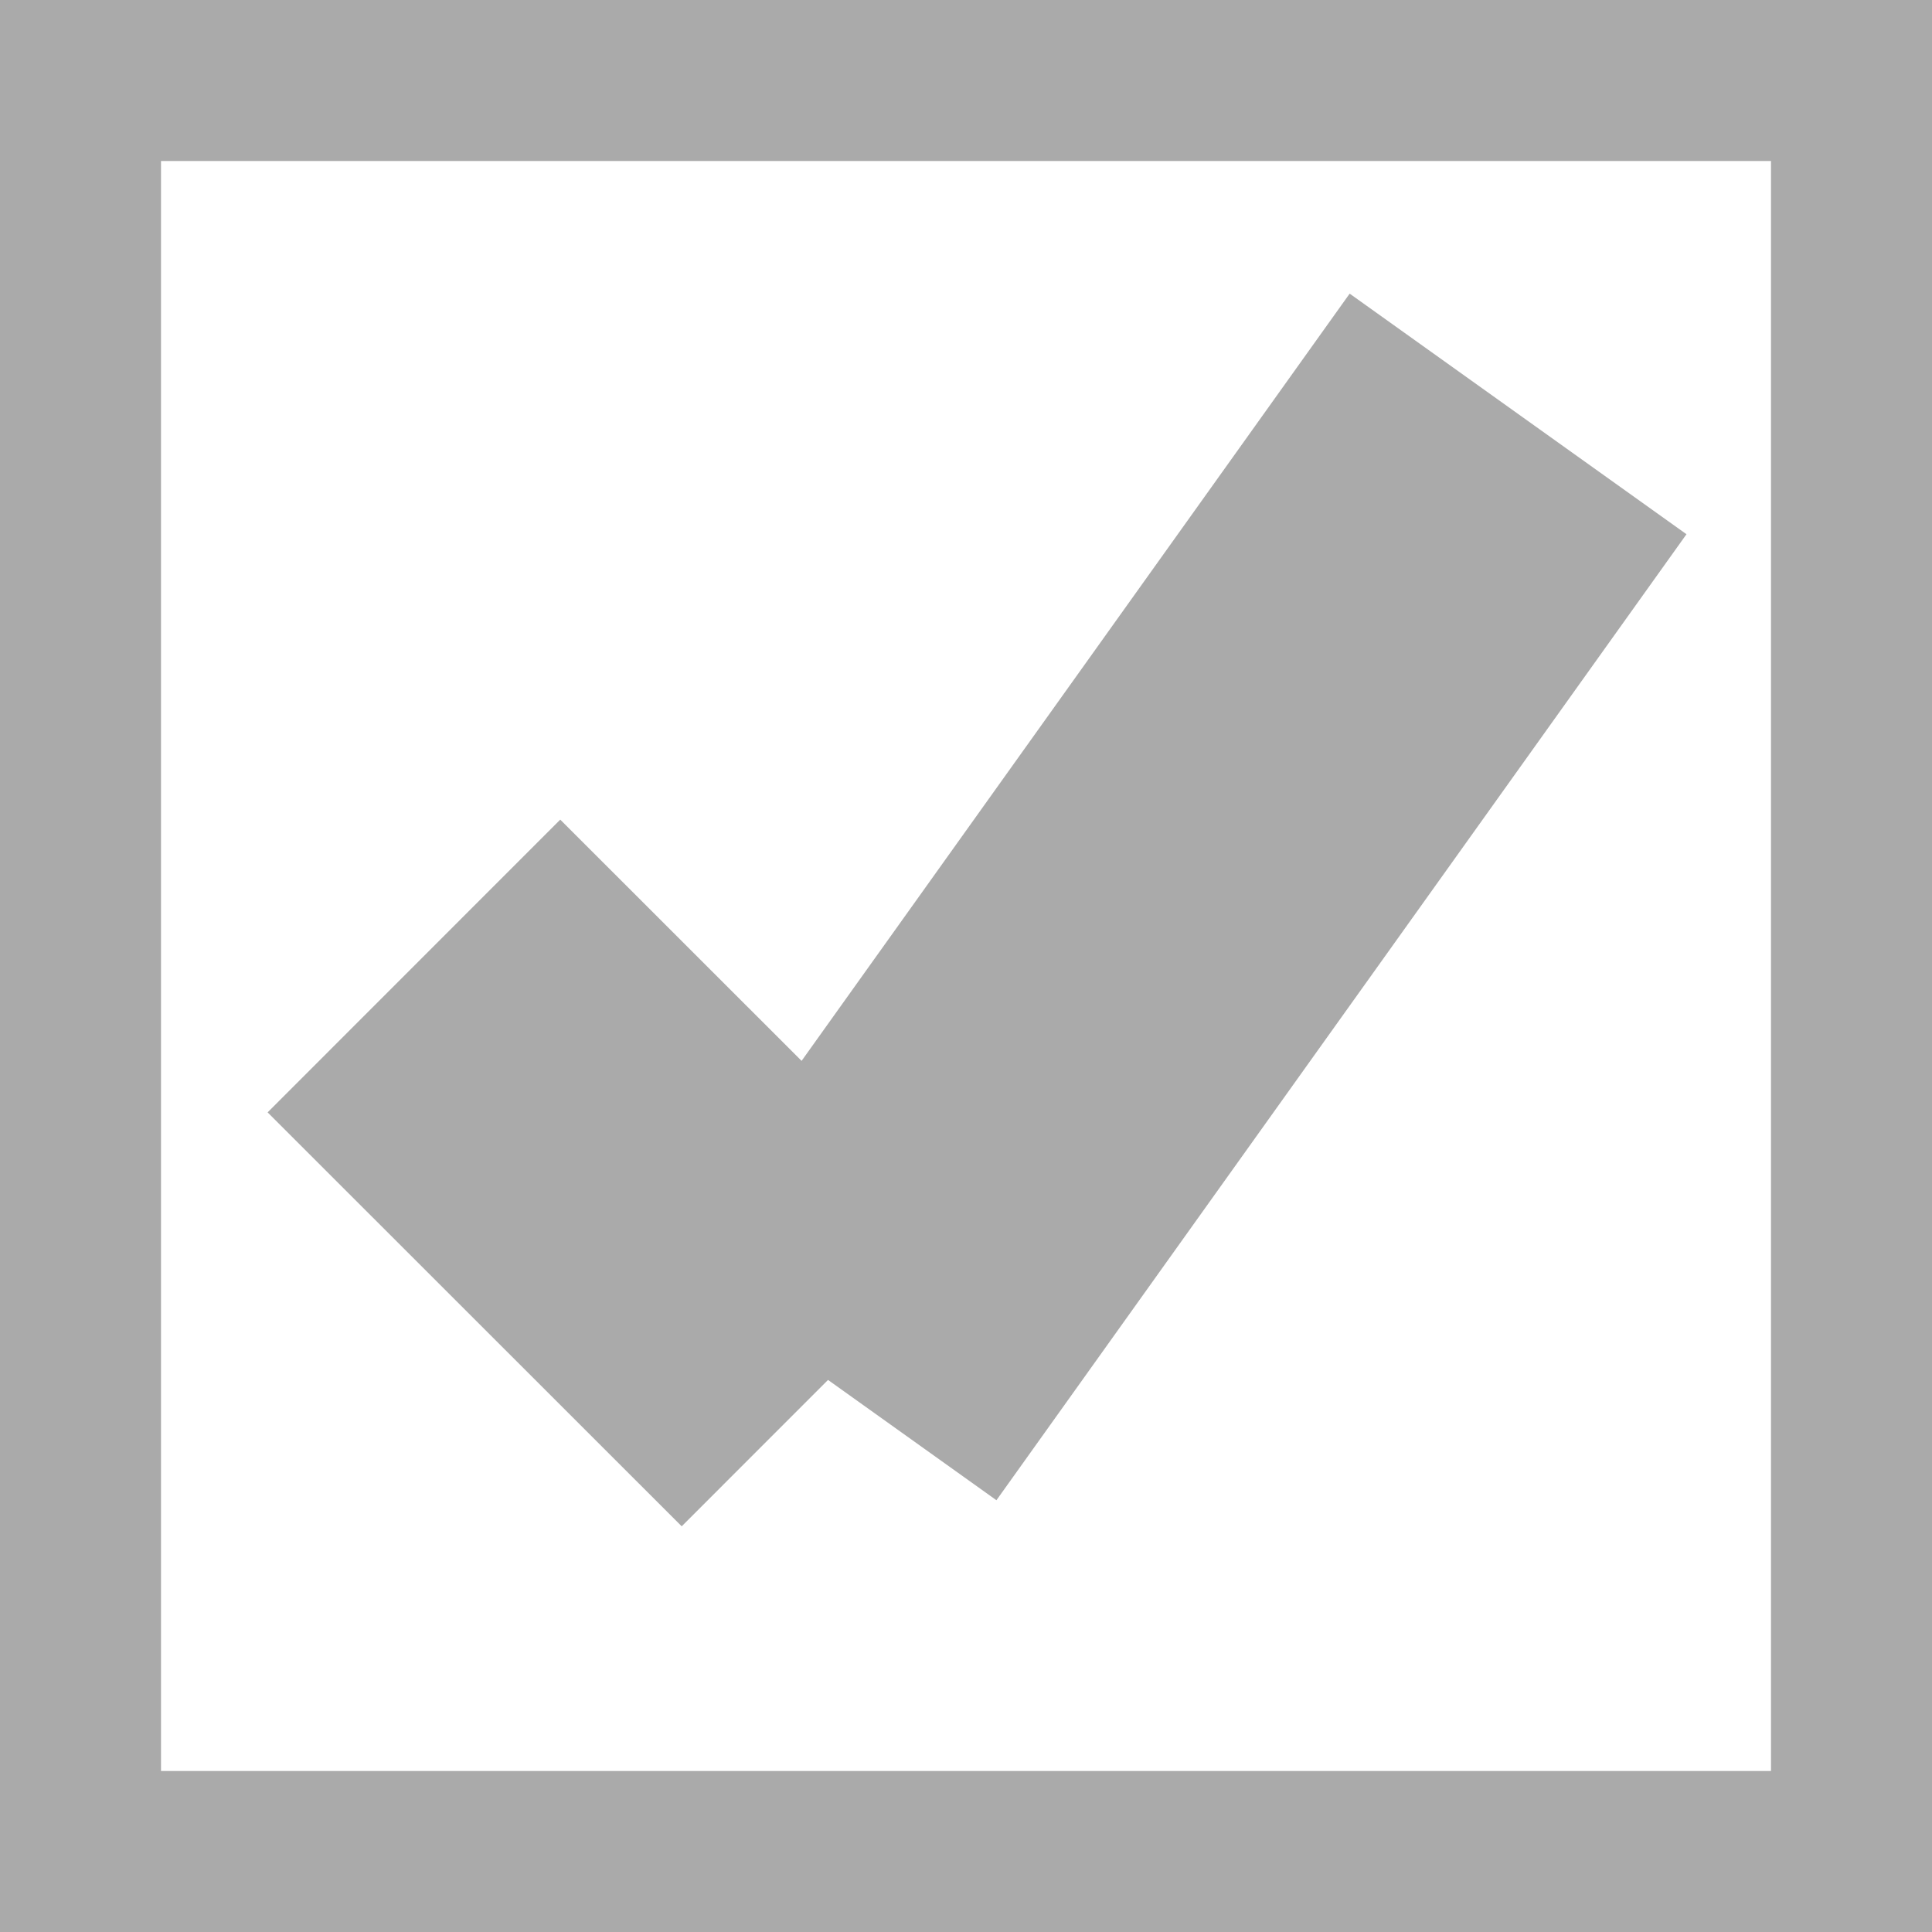
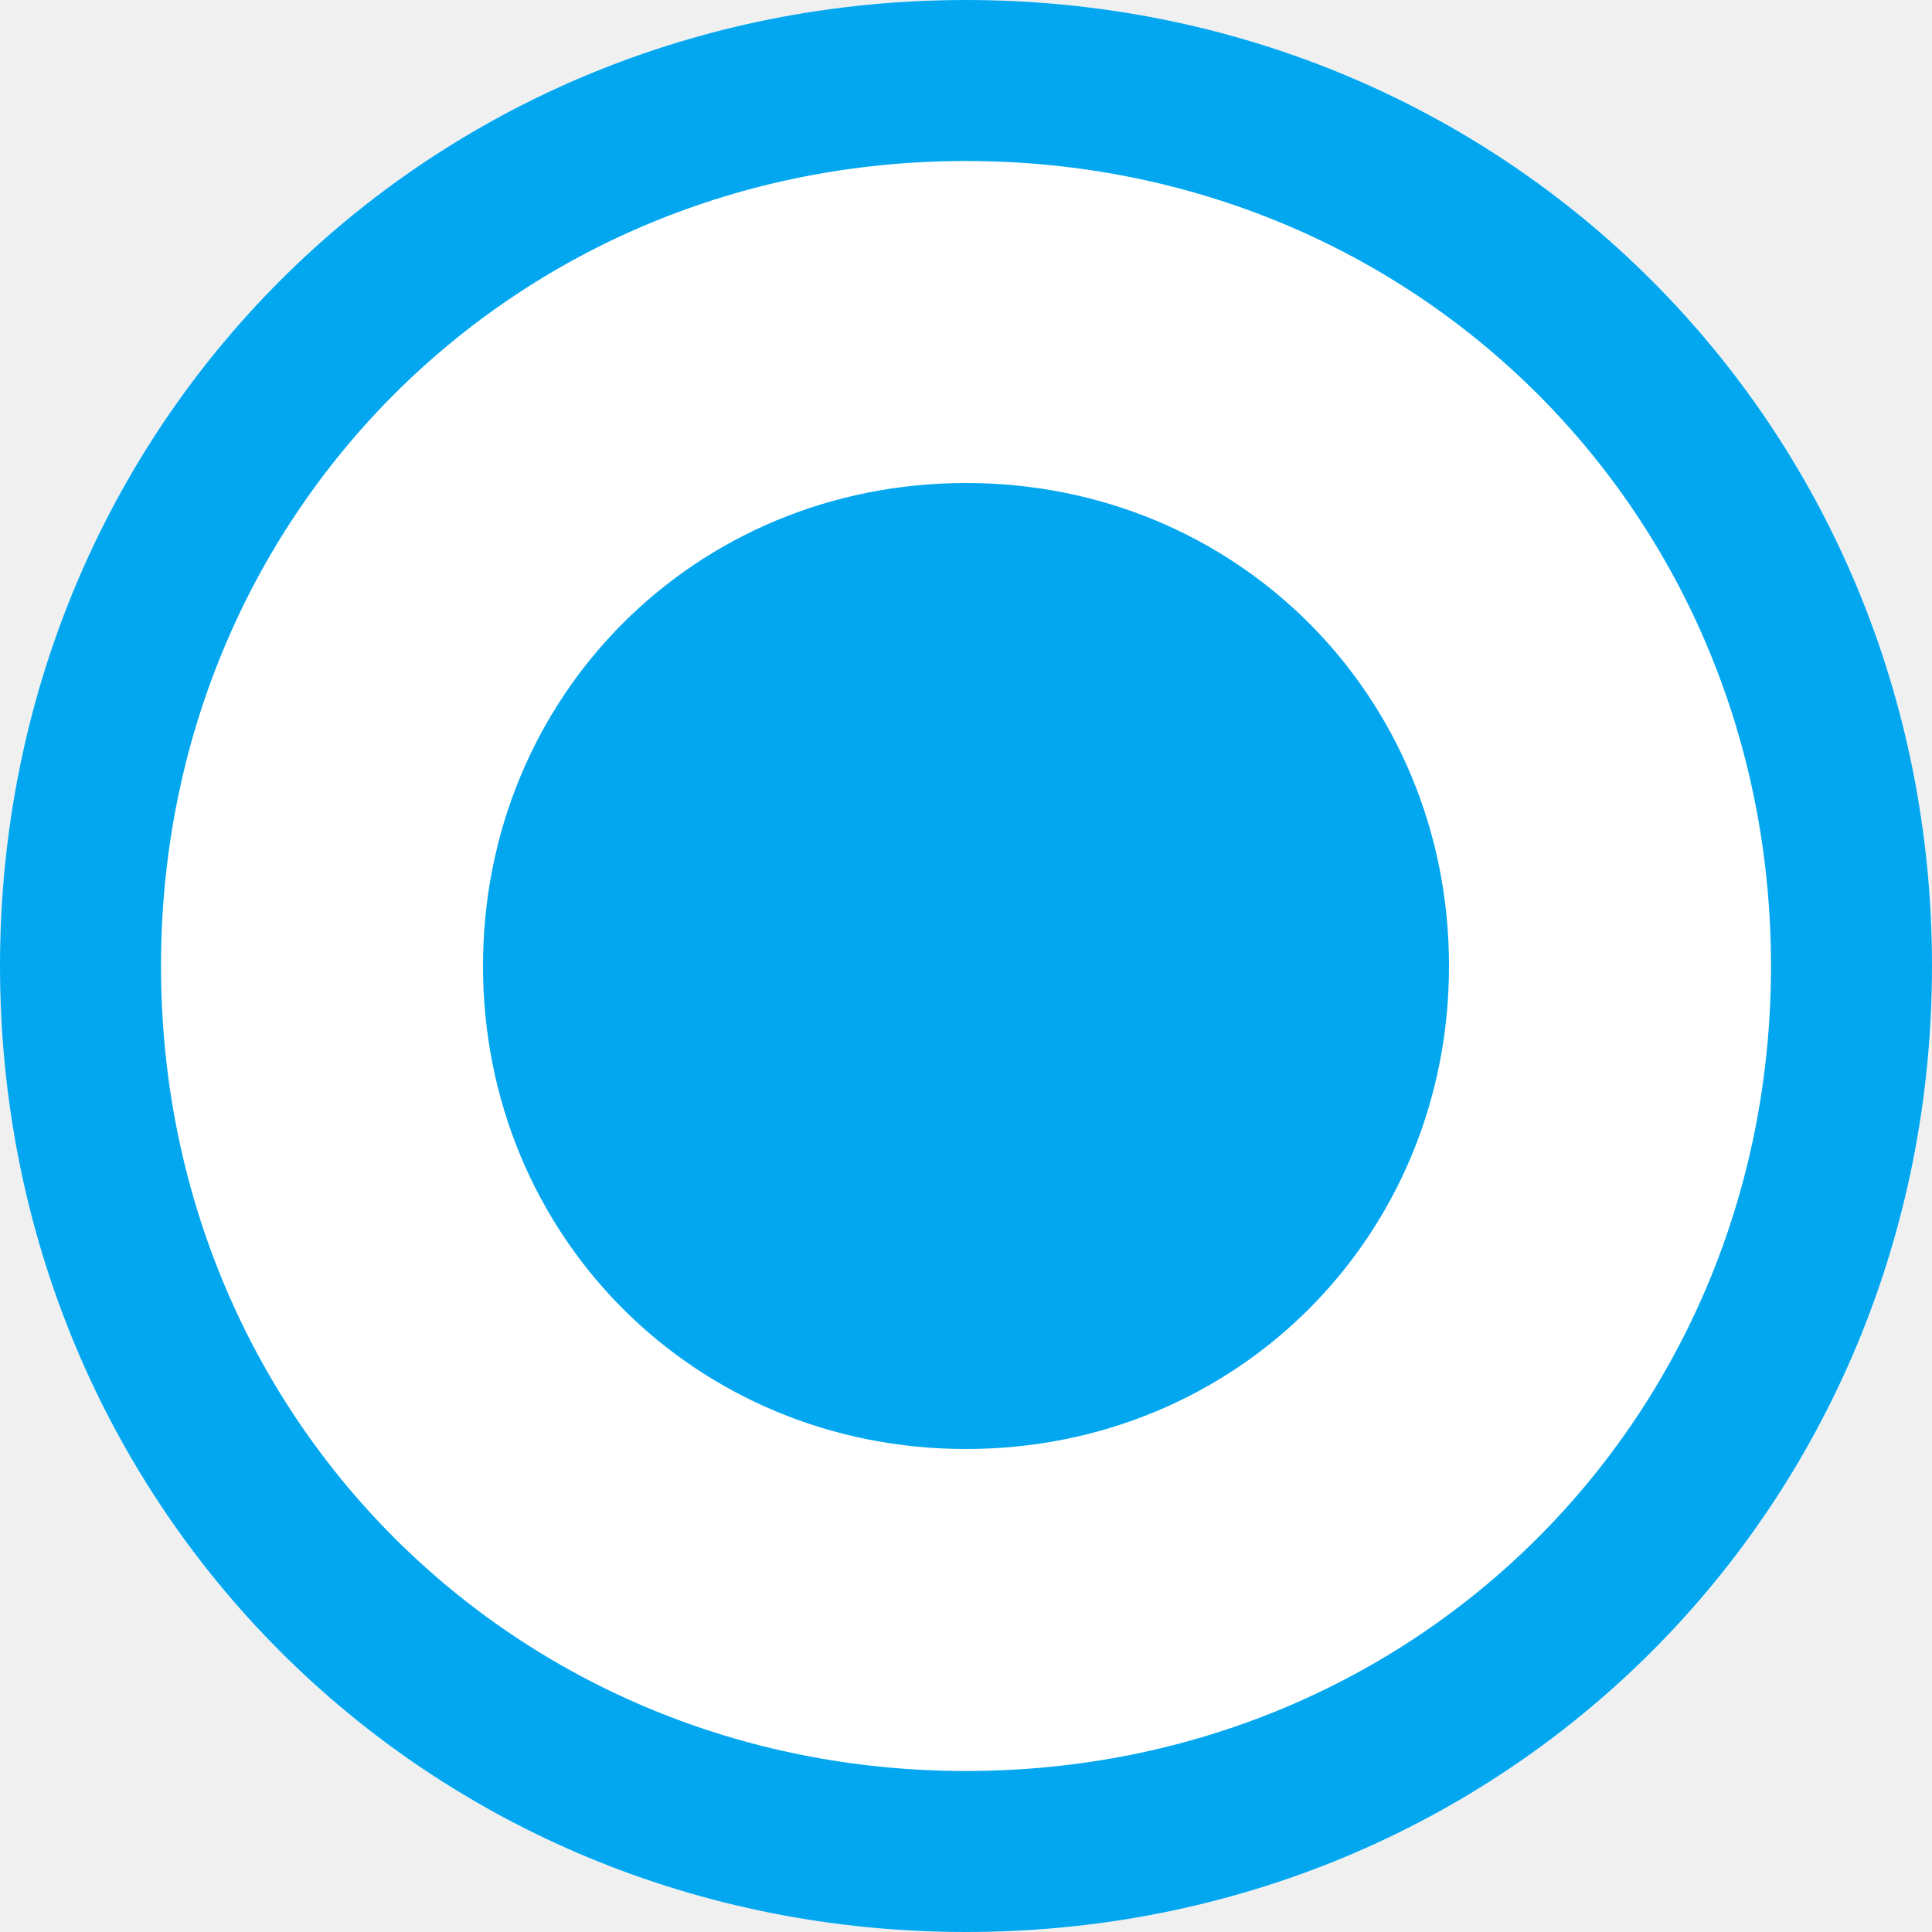
- <svg xmlns="http://www.w3.org/2000/svg" version="1.1" width="12px" height="12px" viewBox="923 1822  12 12">
-   <path d="M 923.5 1822.5  L 934.5 1822.5  L 934.5 1833.5  L 923.5 1833.5  L 923.5 1822.5  Z " fill-rule="nonzero" fill="#ffffff" stroke="none" />
-   <path d="M 923.5 1822.5  L 934.5 1822.5  L 934.5 1833.5  L 923.5 1833.5  L 923.5 1822.5  Z " stroke-width="1" stroke="#aaaaaa" fill="none" />
-   <path d="M 925.571 1828  L 928.143 1830.571  " stroke-width="2.571" stroke="#aaaaaa" fill="none" />
-   <path d="M 928.143 1830.571  L 932.429 1824.571  " stroke-width="2.571" stroke="#aaaaaa" fill="none" />
+ <svg xmlns="http://www.w3.org/2000/svg" version="1.1" width="12px" height="12px" viewBox="61 1809  12 12">
+   <path d="M 67 1809  C 70.36 1809  73 1811.64  73 1815  C 73 1818.36  70.36 1821  67 1821  C 63.64 1821  61 1818.36  61 1815  C 61 1811.64  63.64 1809  67 1809  Z " fill-rule="nonzero" fill="#ffffff" stroke="none" />
+   <path d="M 67 1809.5  C 70.08 1809.5  72.5 1811.92  72.5 1815  C 72.5 1818.08  70.08 1820.5  67 1820.5  C 63.92 1820.5  61.5 1818.08  61.5 1815  C 61.5 1811.92  63.92 1809.5  67 1809.5  Z " stroke-width="1" stroke="#02a7f0" fill="none" />
+   <path d="M 67 1818  C 65.32 1818  64 1816.68  64 1815  C 64 1813.32  65.32 1812  67 1812  C 68.68 1812  70 1813.32  70 1815  C 70 1816.68  68.68 1818  67 1818  " fill-rule="nonzero" fill="#02a7f0" stroke="none" />
</svg>
